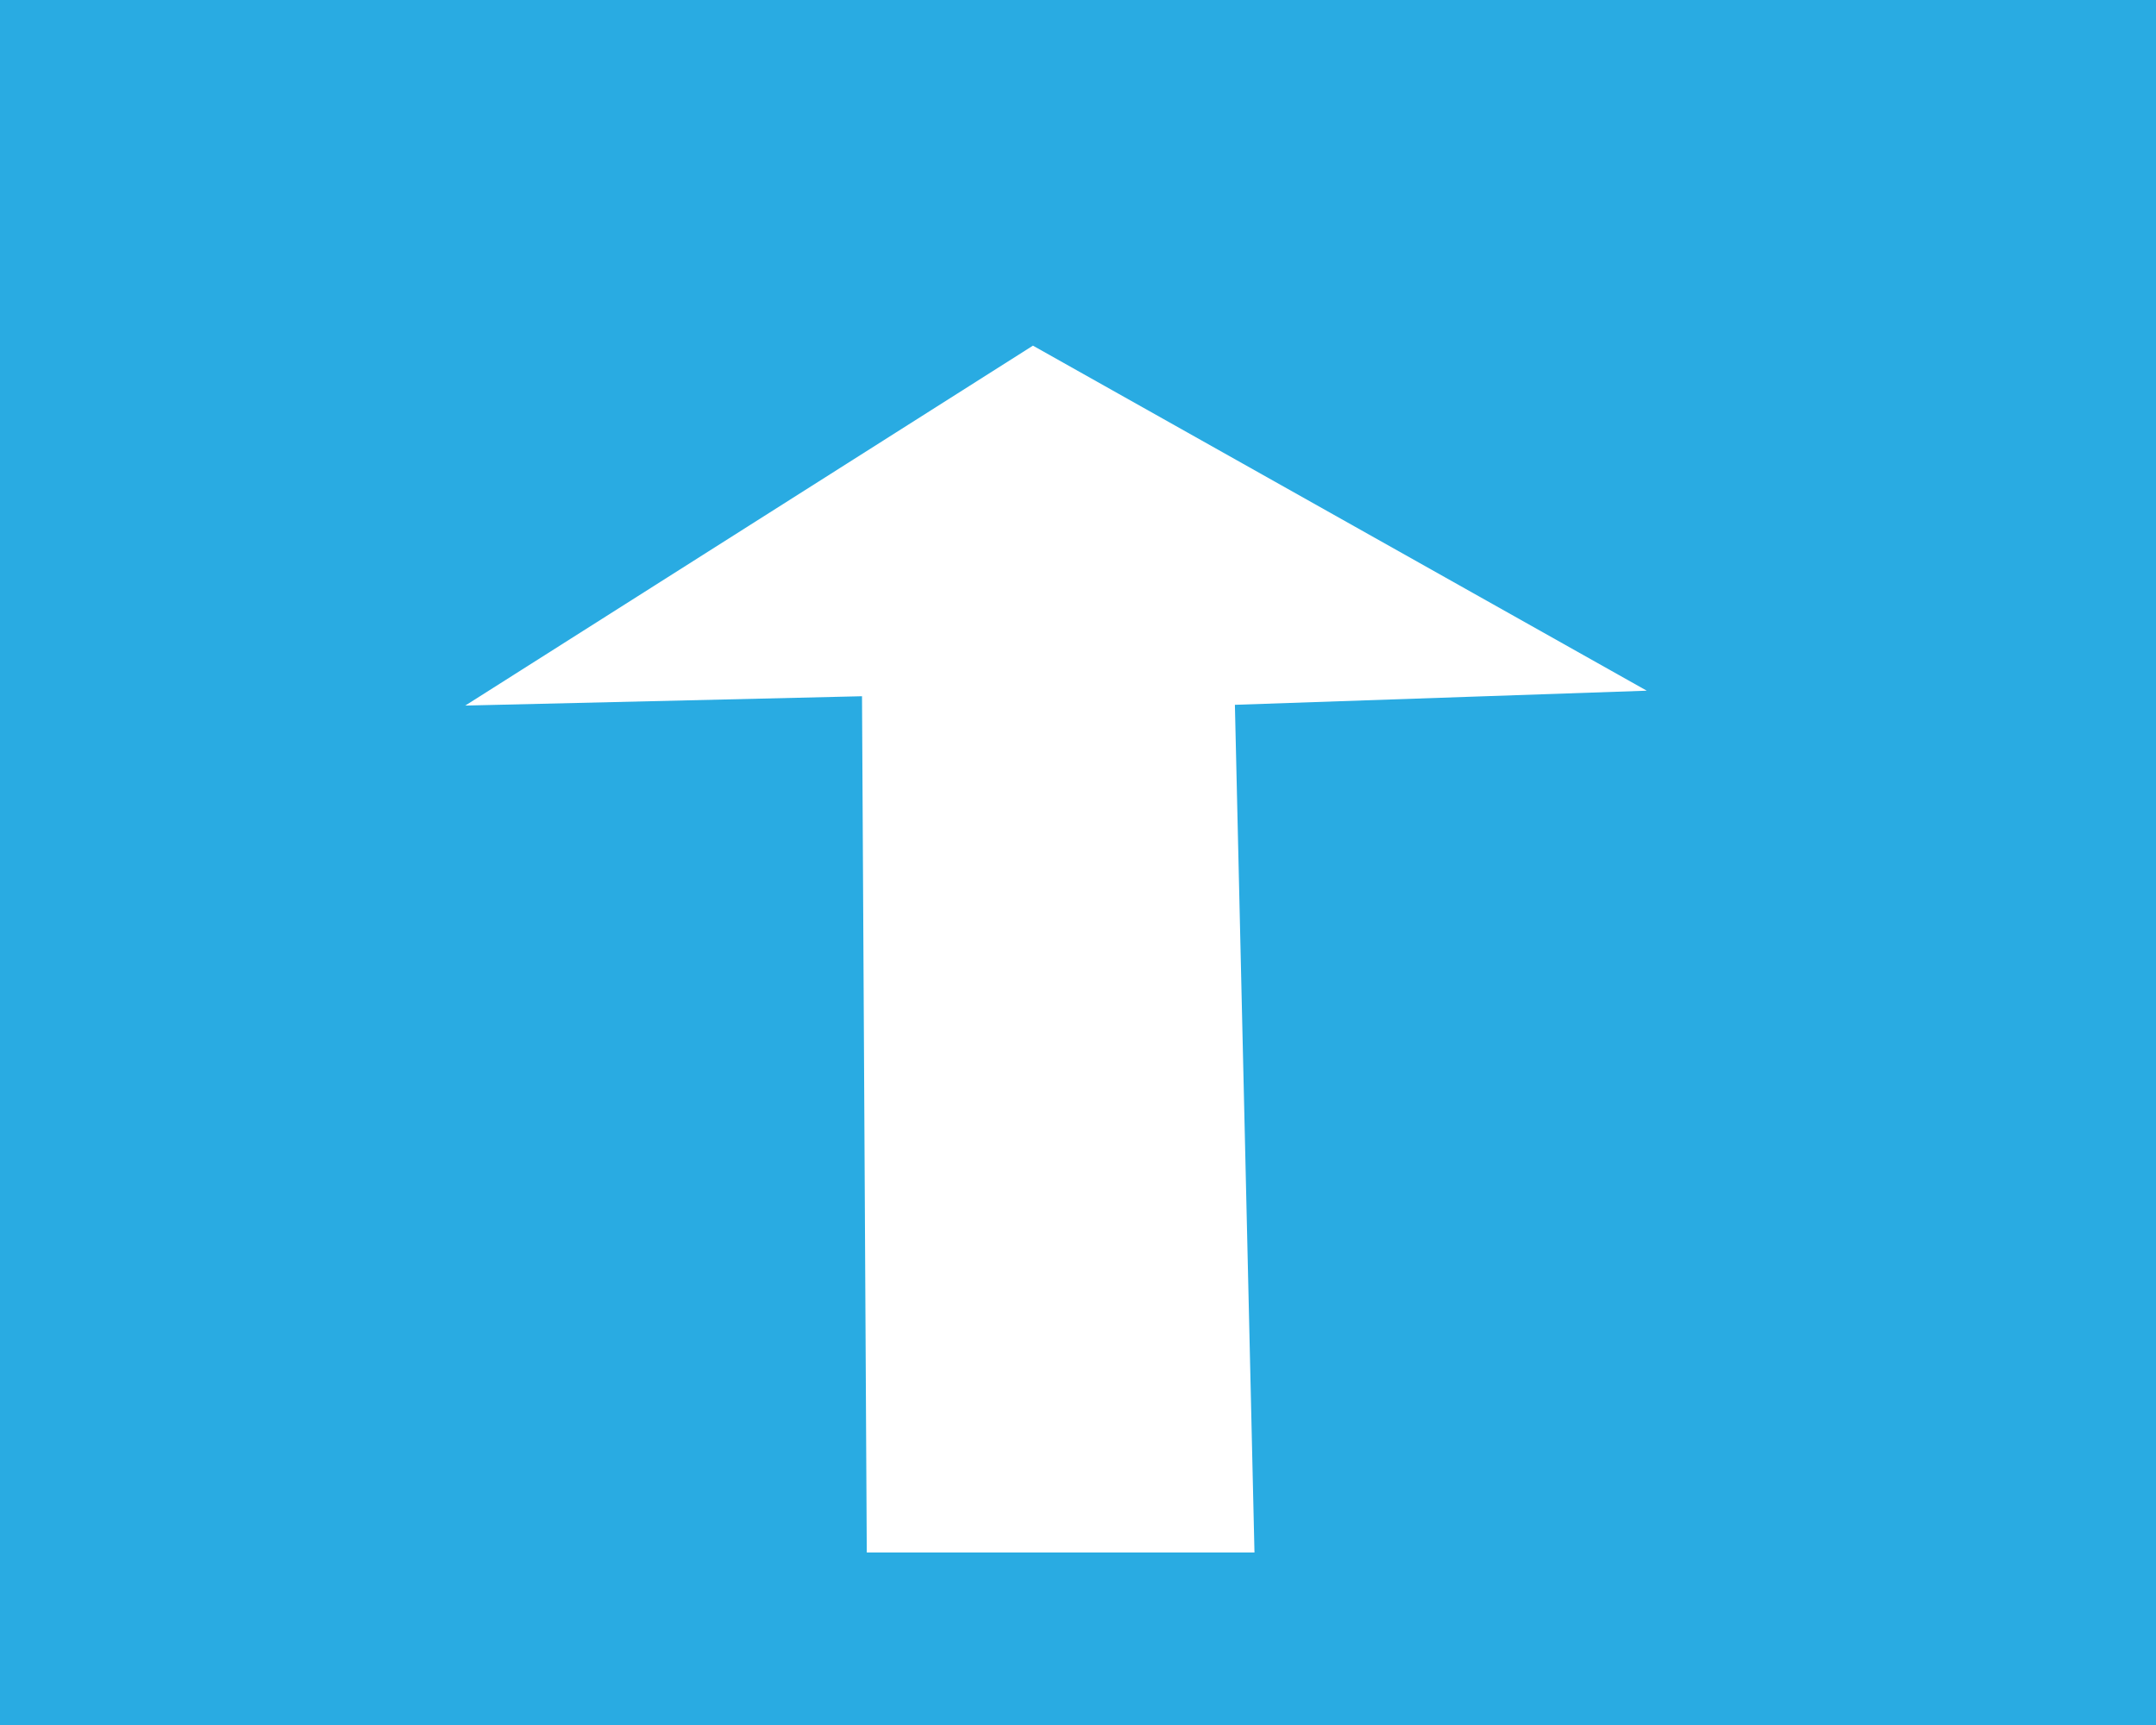
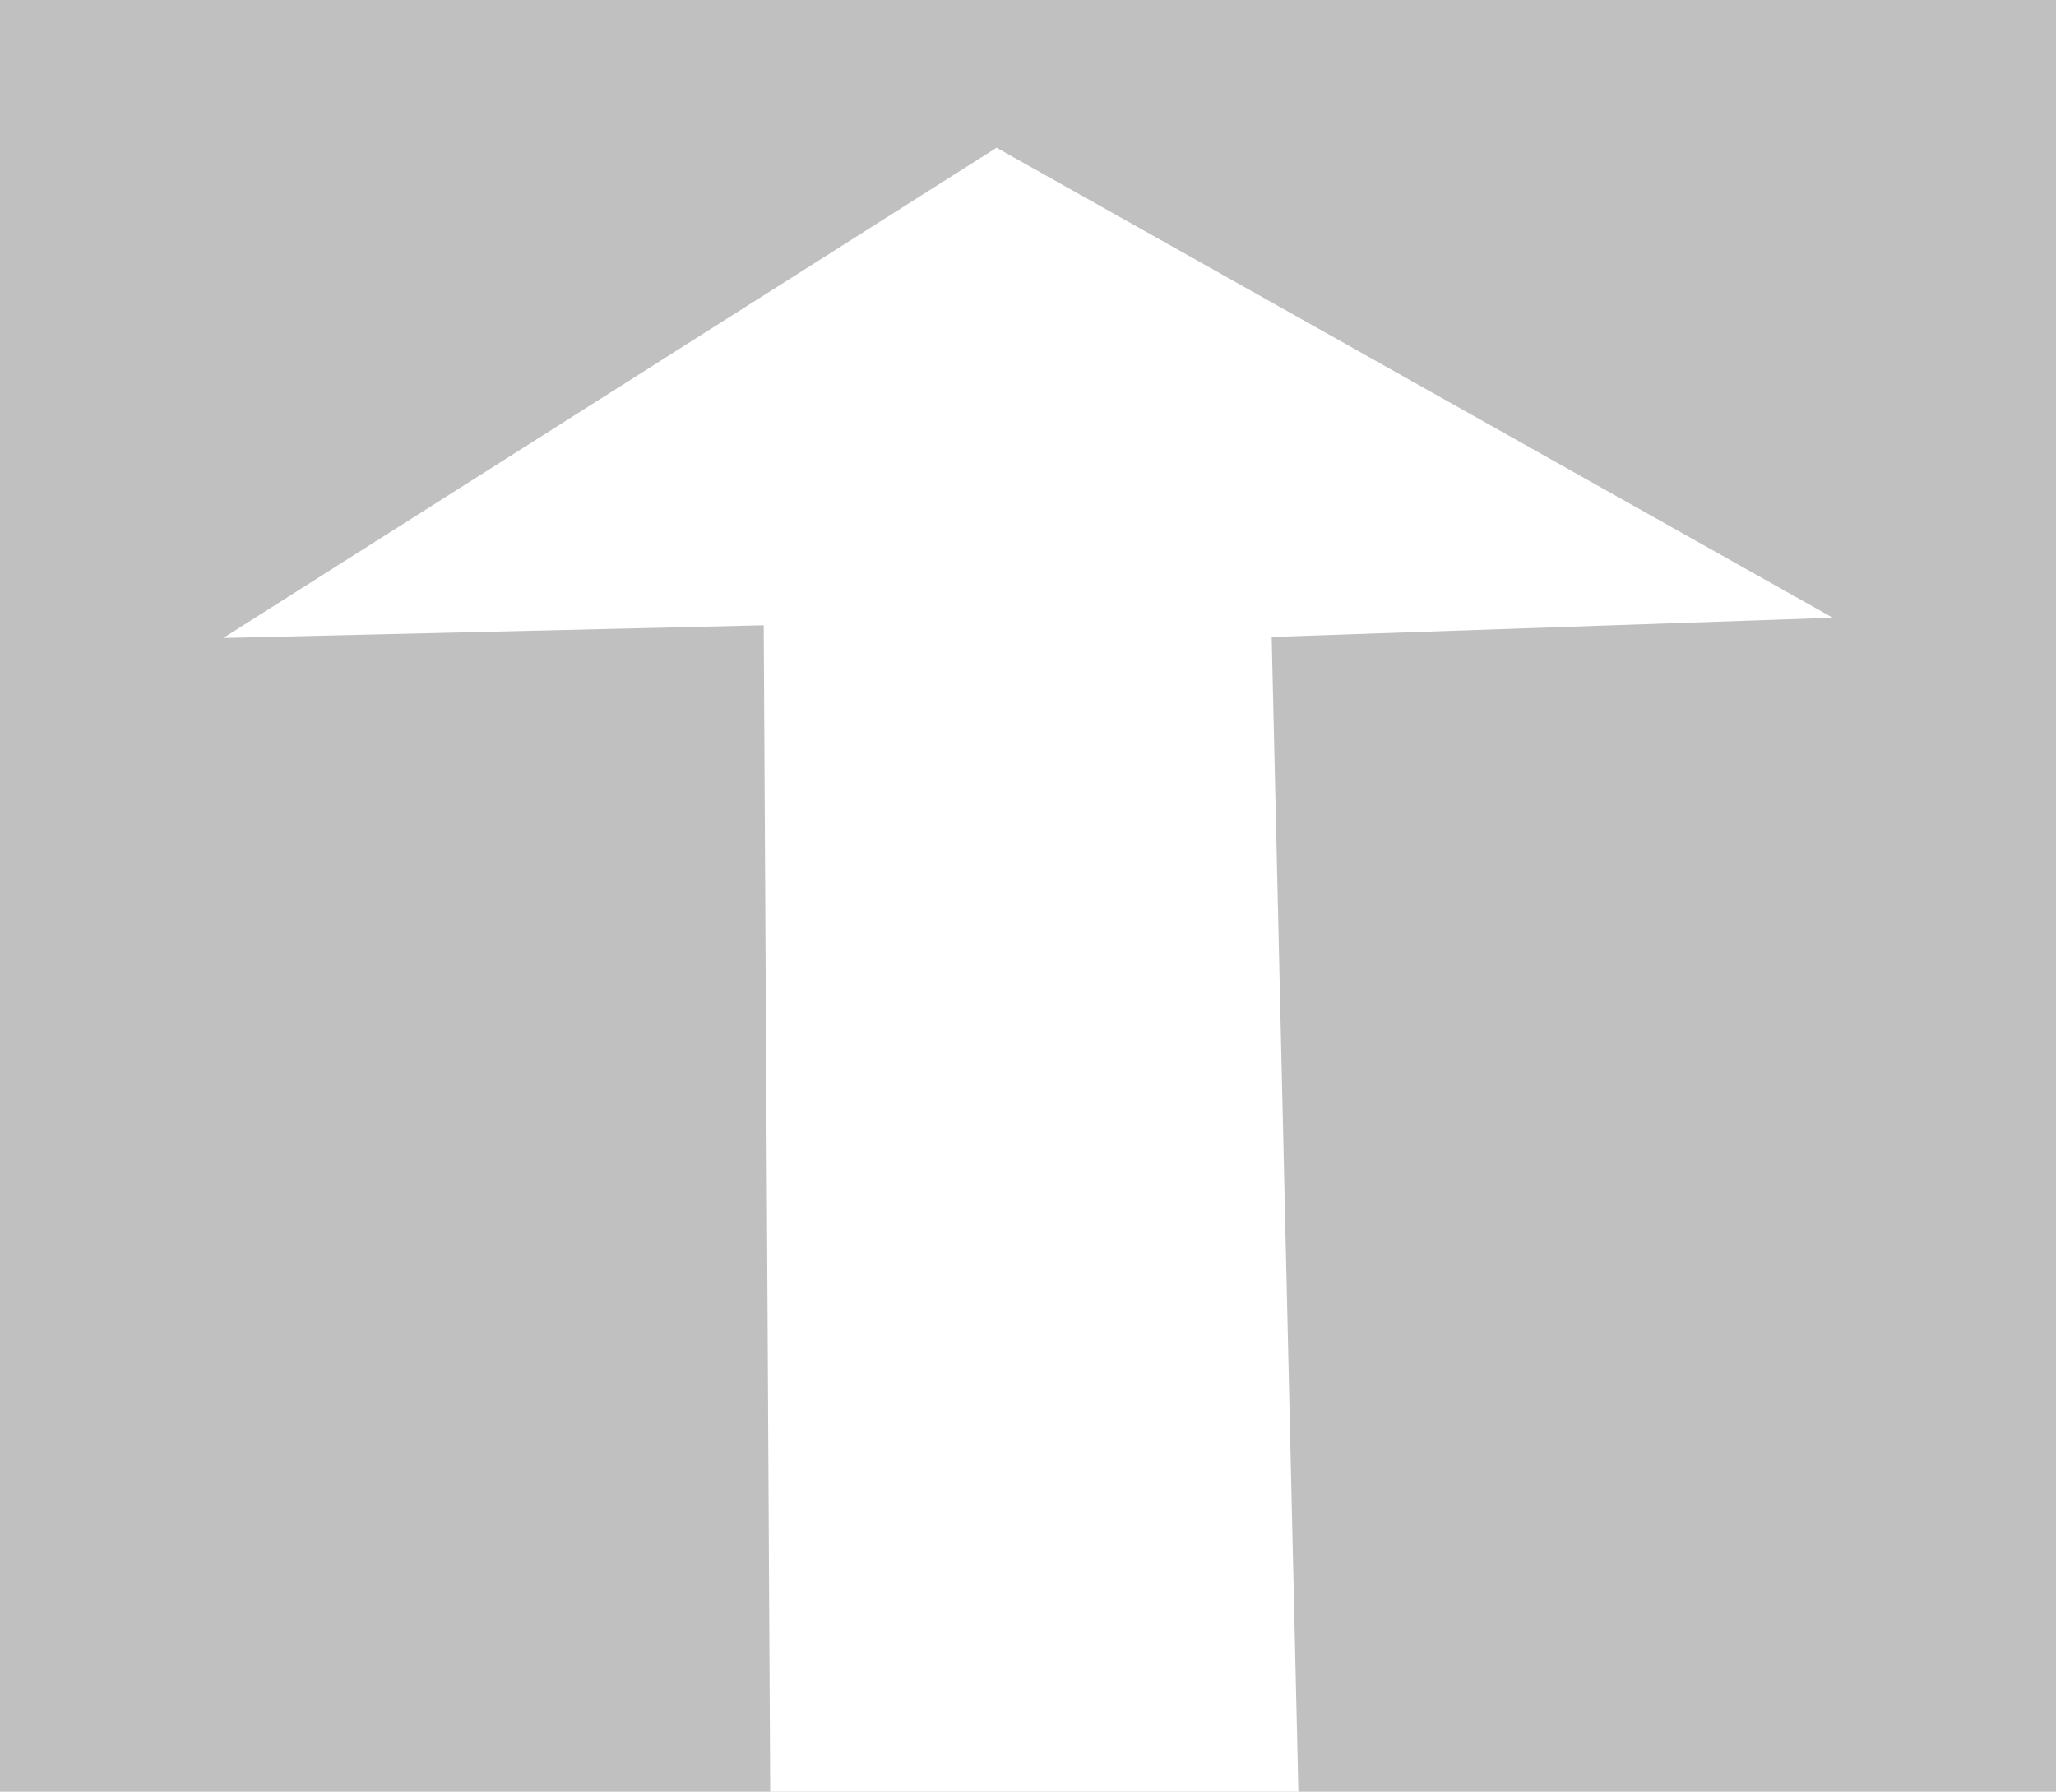
- <svg xmlns="http://www.w3.org/2000/svg" version="1.1" id="レイヤー_1" x="0px" y="0px" width="100px" height="80px" viewBox="0 0 100 80" enable-background="new 0 0 100 80" xml:space="preserve">
+ <svg xmlns="http://www.w3.org/2000/svg" version="1.1" id="レイヤー_1" x="0px" y="0px" width="70px" height="61px" viewBox="0 0 70 61" enable-background="new 0 0 70 61" xml:space="preserve">
  <g>
-     <rect fill="#29ABE2" width="100" height="80" />
-     <polygon fill="#FFFFFF" points="39.982,32.289 21.58,32.722 47.91,16.03 76.38,32.032 57.277,32.687 58.185,72 40.203,72  " />
+     <rect fill="#C0C0C0" width="70" height="61" />
+     <polygon fill="#FFFFFF" points="26.002,21.289 7.6,21.722 33.93,5.03 62.4,21.032 43.297,21.687 44.205,61 26.223,61  " />
  </g>
</svg>
